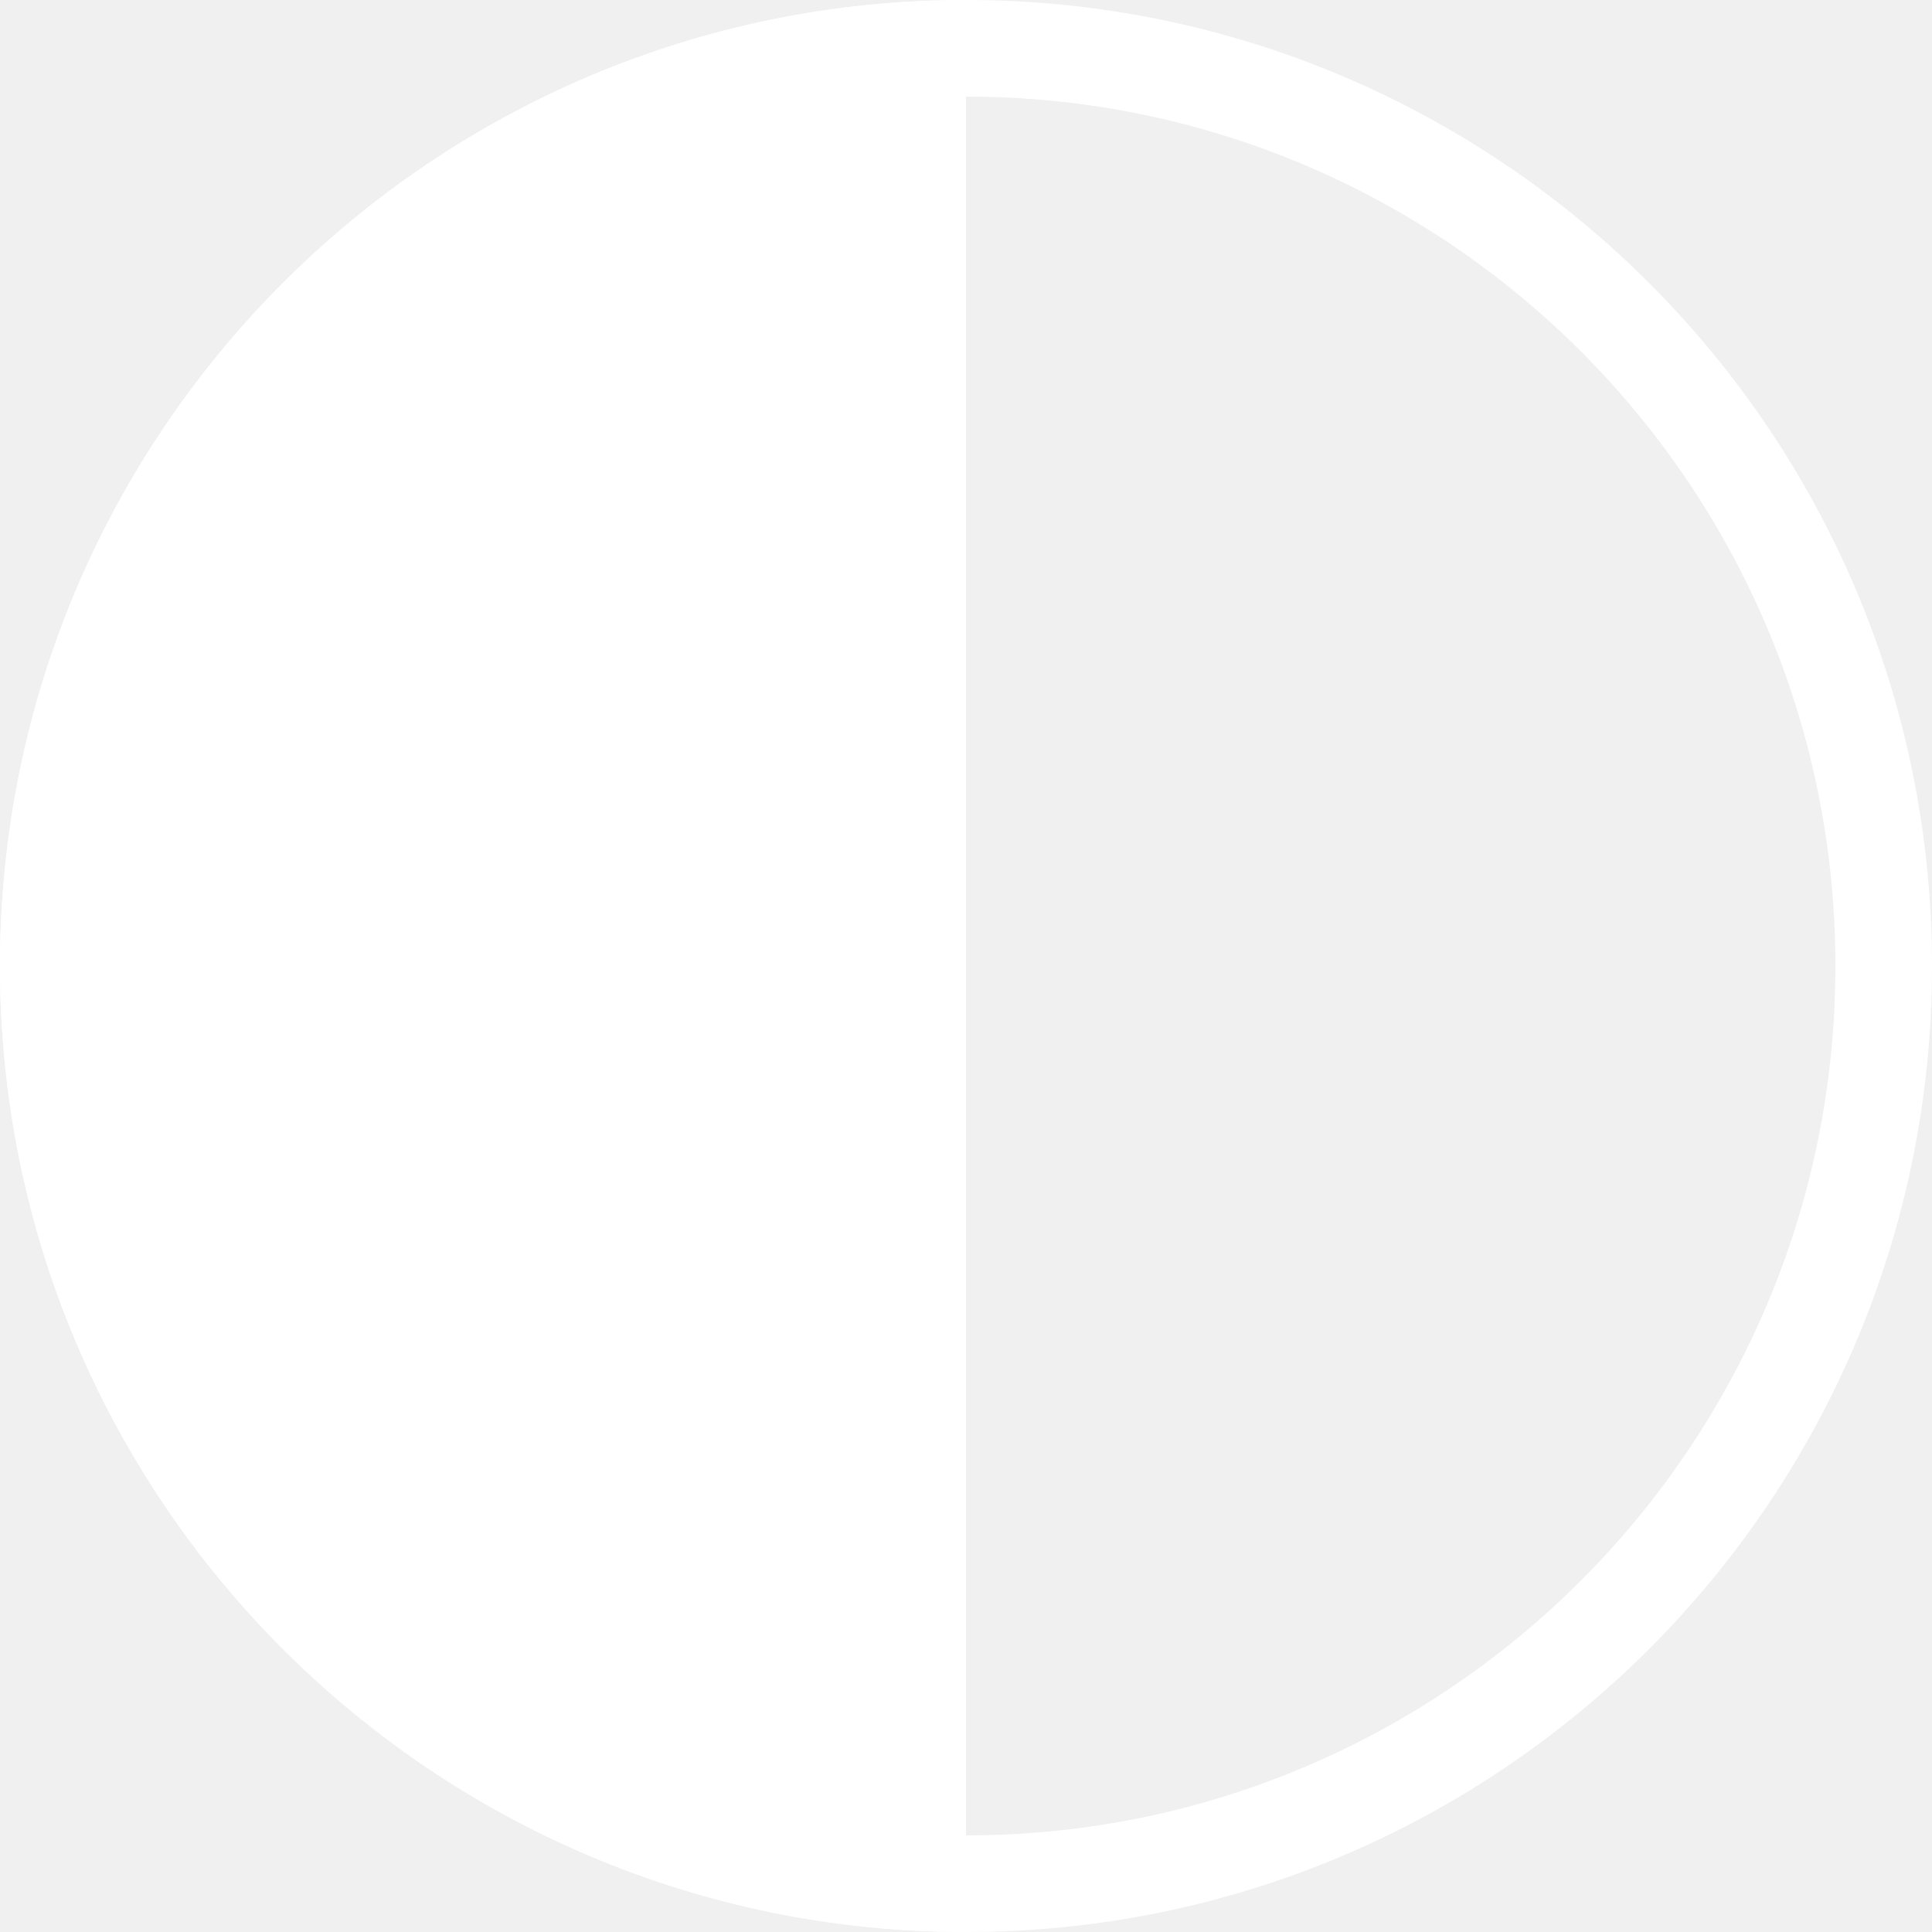
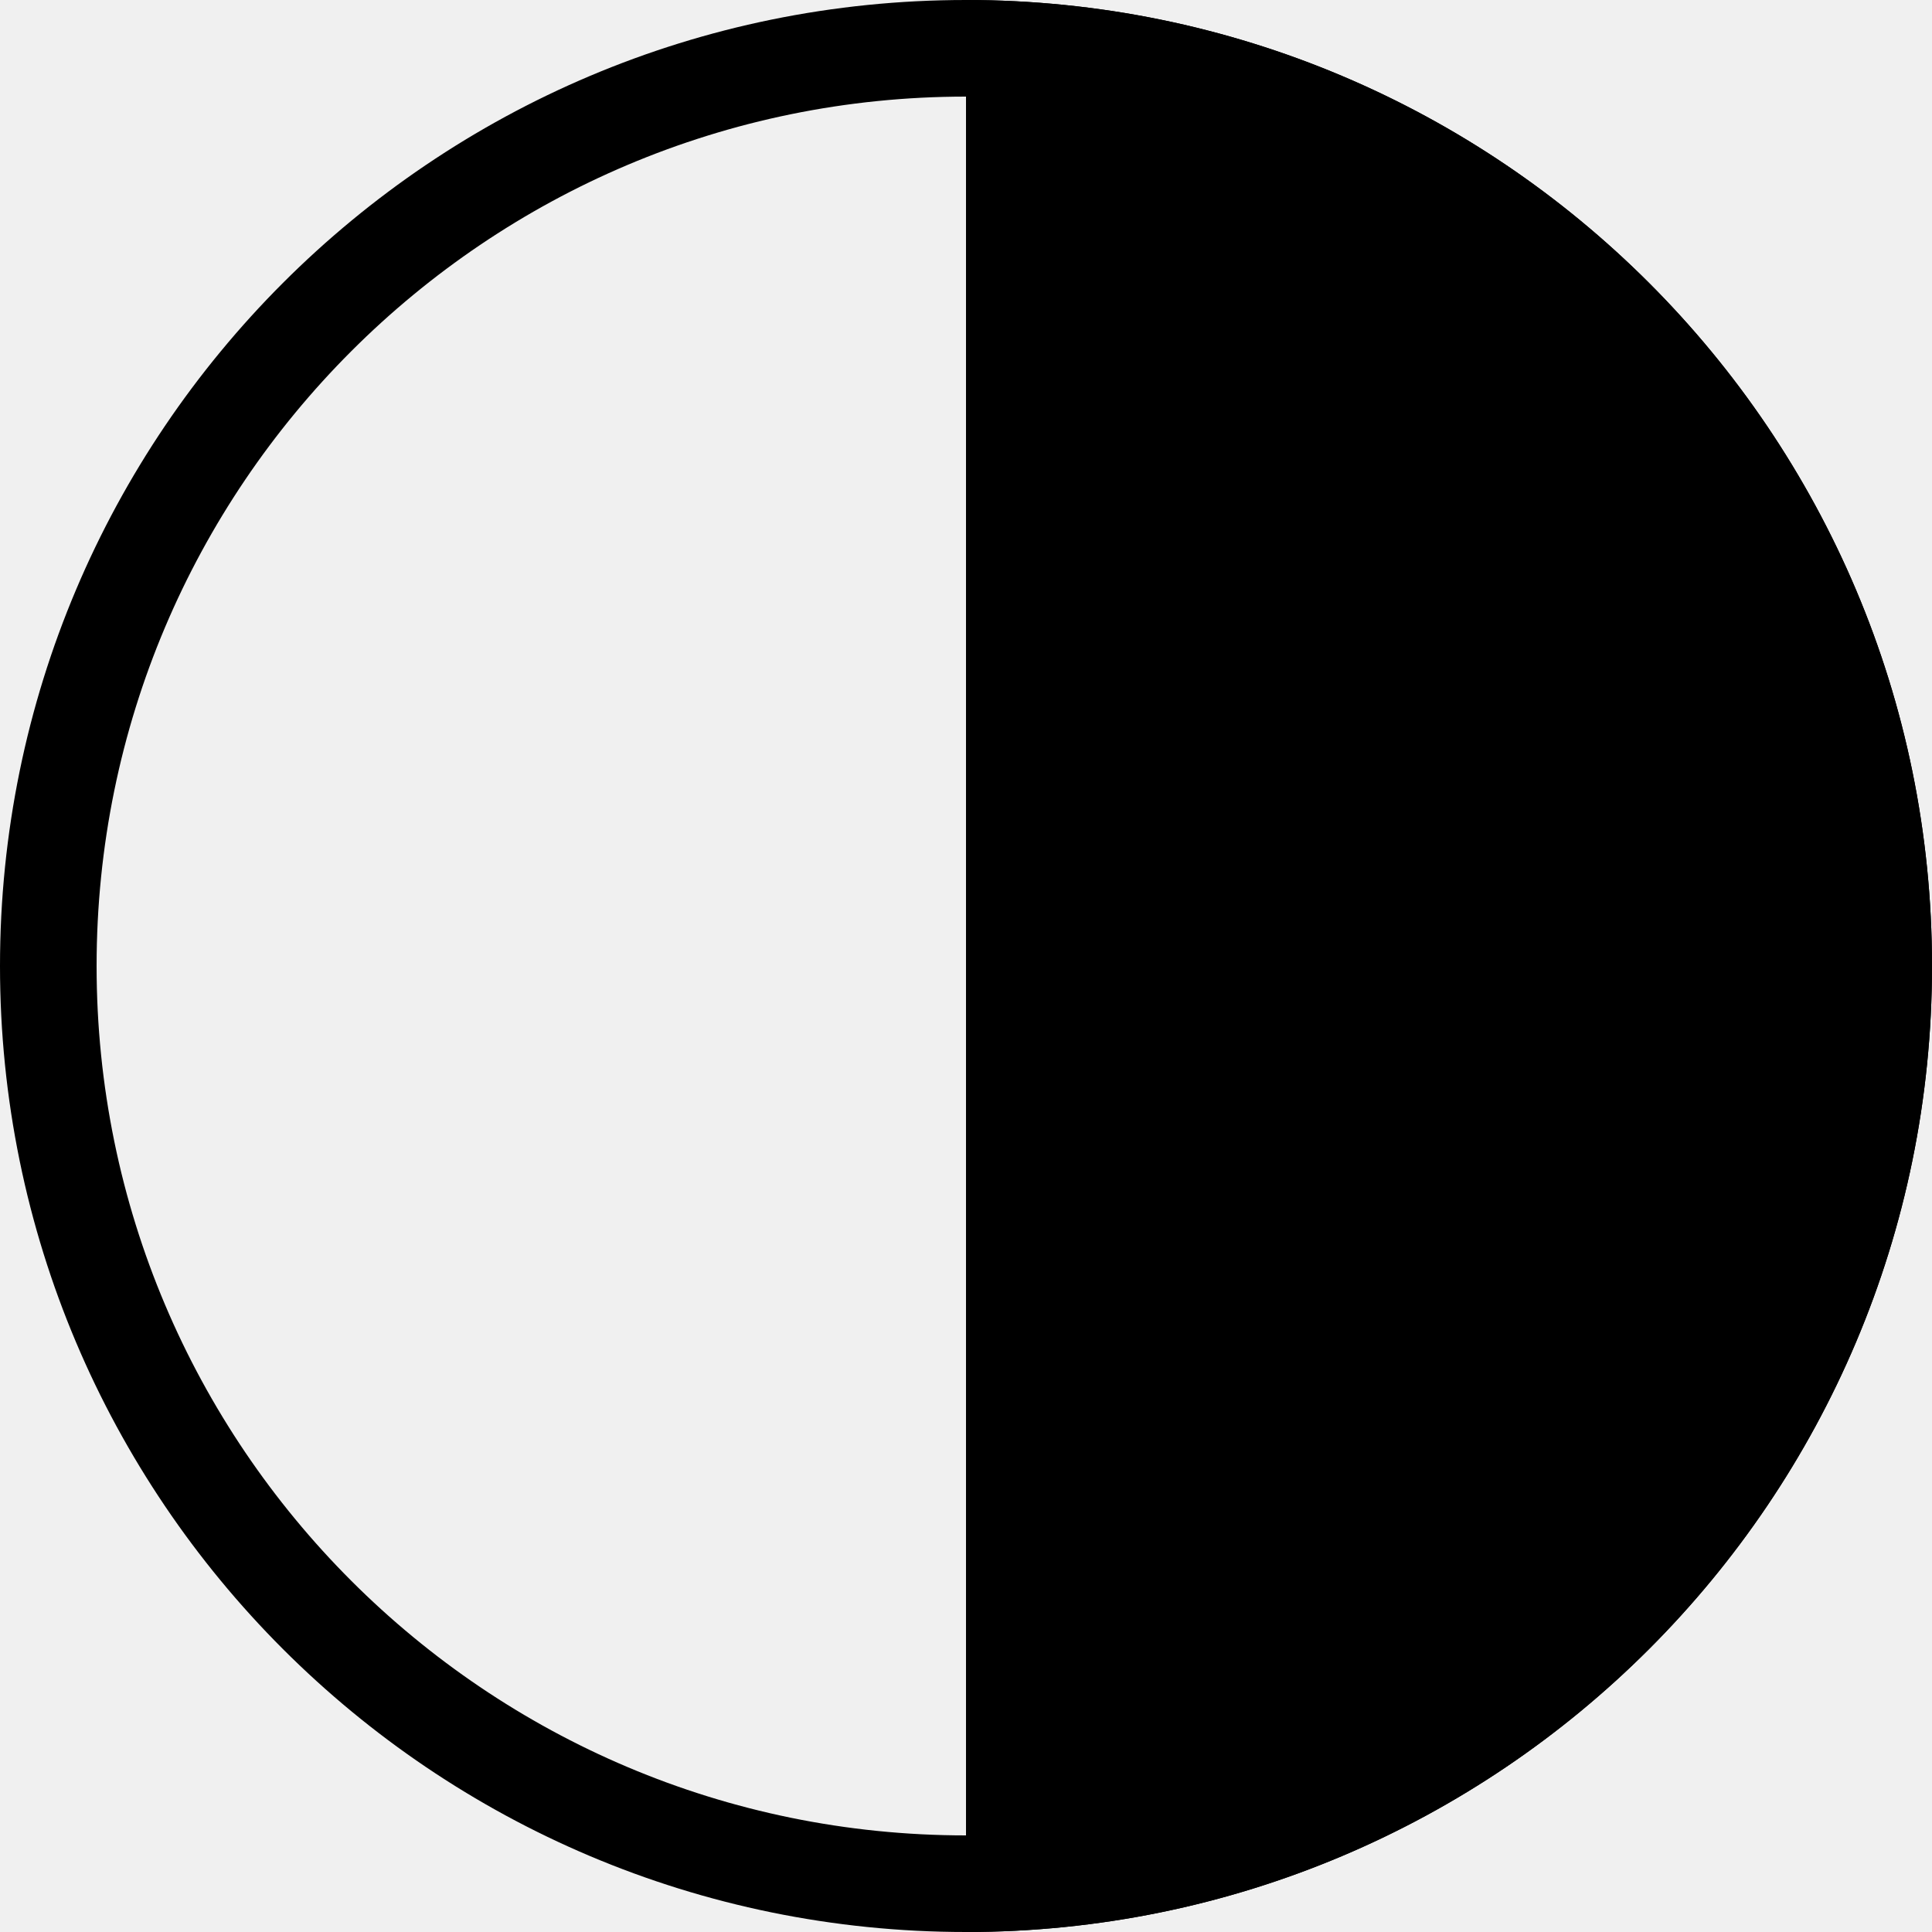
<svg xmlns="http://www.w3.org/2000/svg" width="20" height="20" viewBox="0 0 20 20" fill="none">
-   <circle cx="10" cy="10" r="9.5" transform="rotate(-180 10 10)" stroke="white" />
-   <path fill-rule="evenodd" clip-rule="evenodd" d="M10 20L10 8.74228e-07C4.477 3.91405e-07 1.35705e-06 4.477 8.74228e-07 10C3.91405e-07 15.523 4.477 20 10 20Z" fill="white" />
+   <circle cx="10" cy="10" r="9.5" stroke="black" />
+   <path fill-rule="evenodd" clip-rule="evenodd" d="M10 0V20C15.523 20 20 15.523 20 10C20 4.477 15.523 0 10 0Z" fill="black" />
</svg>
